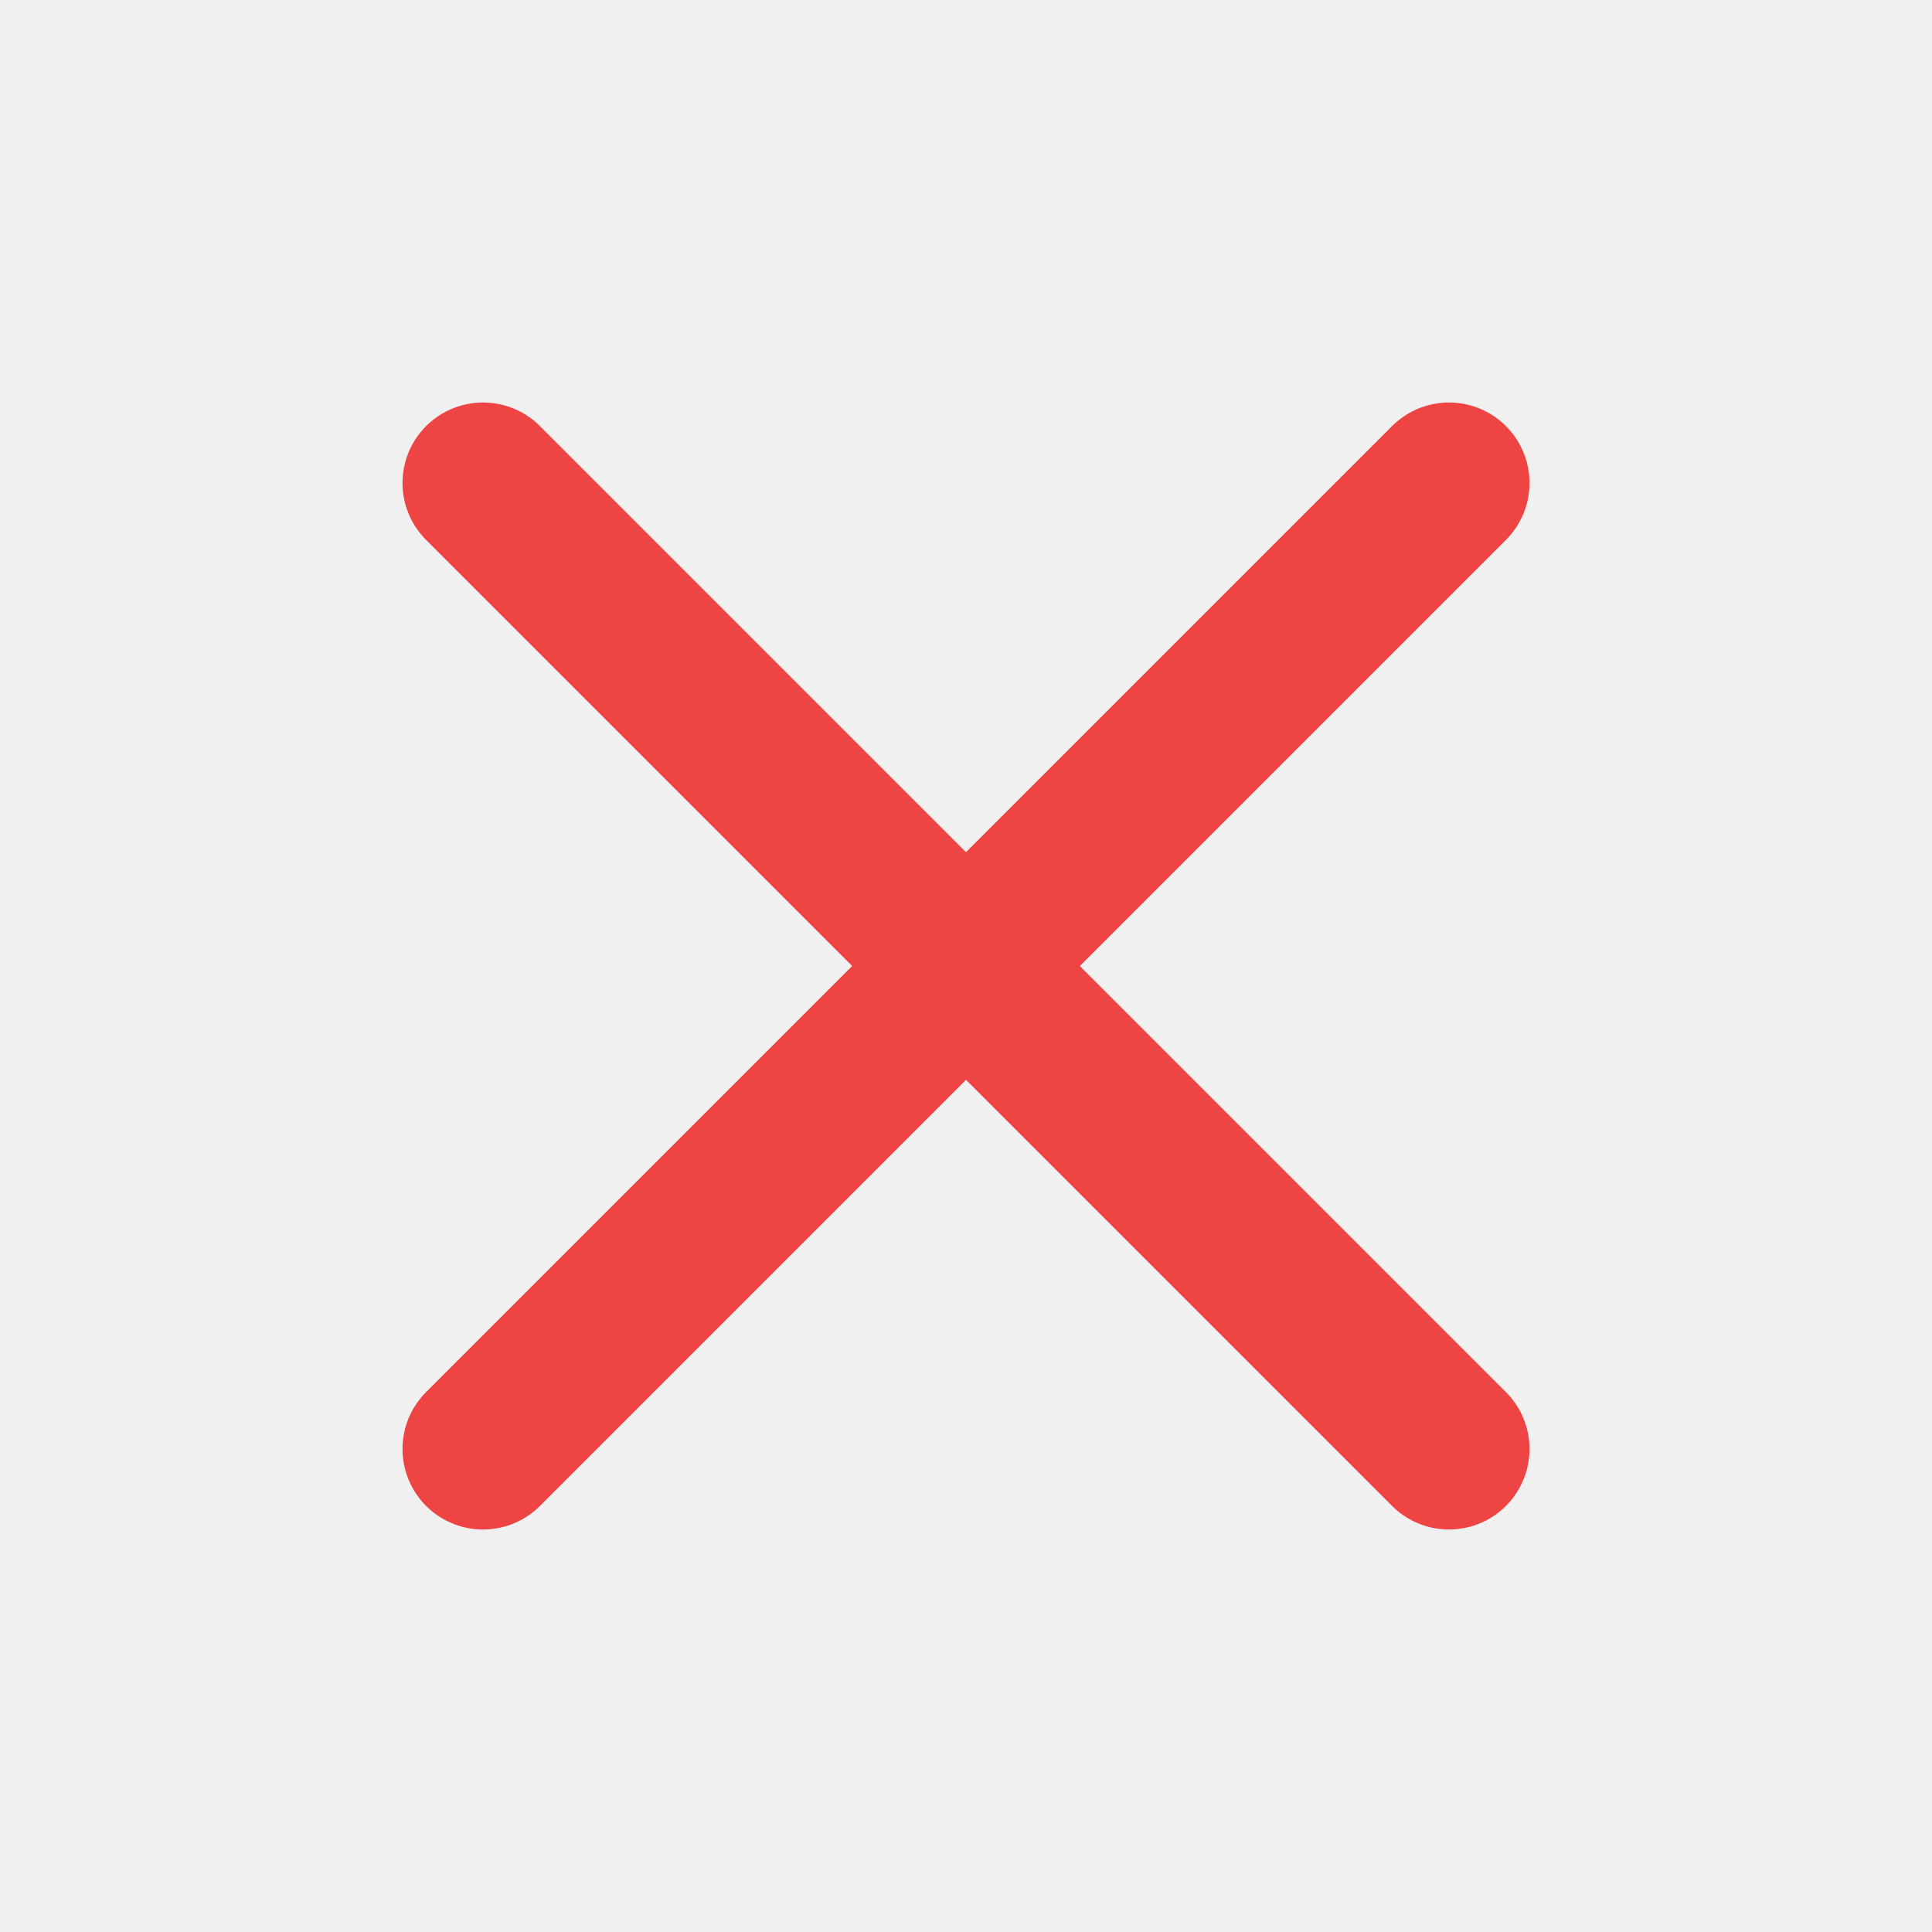
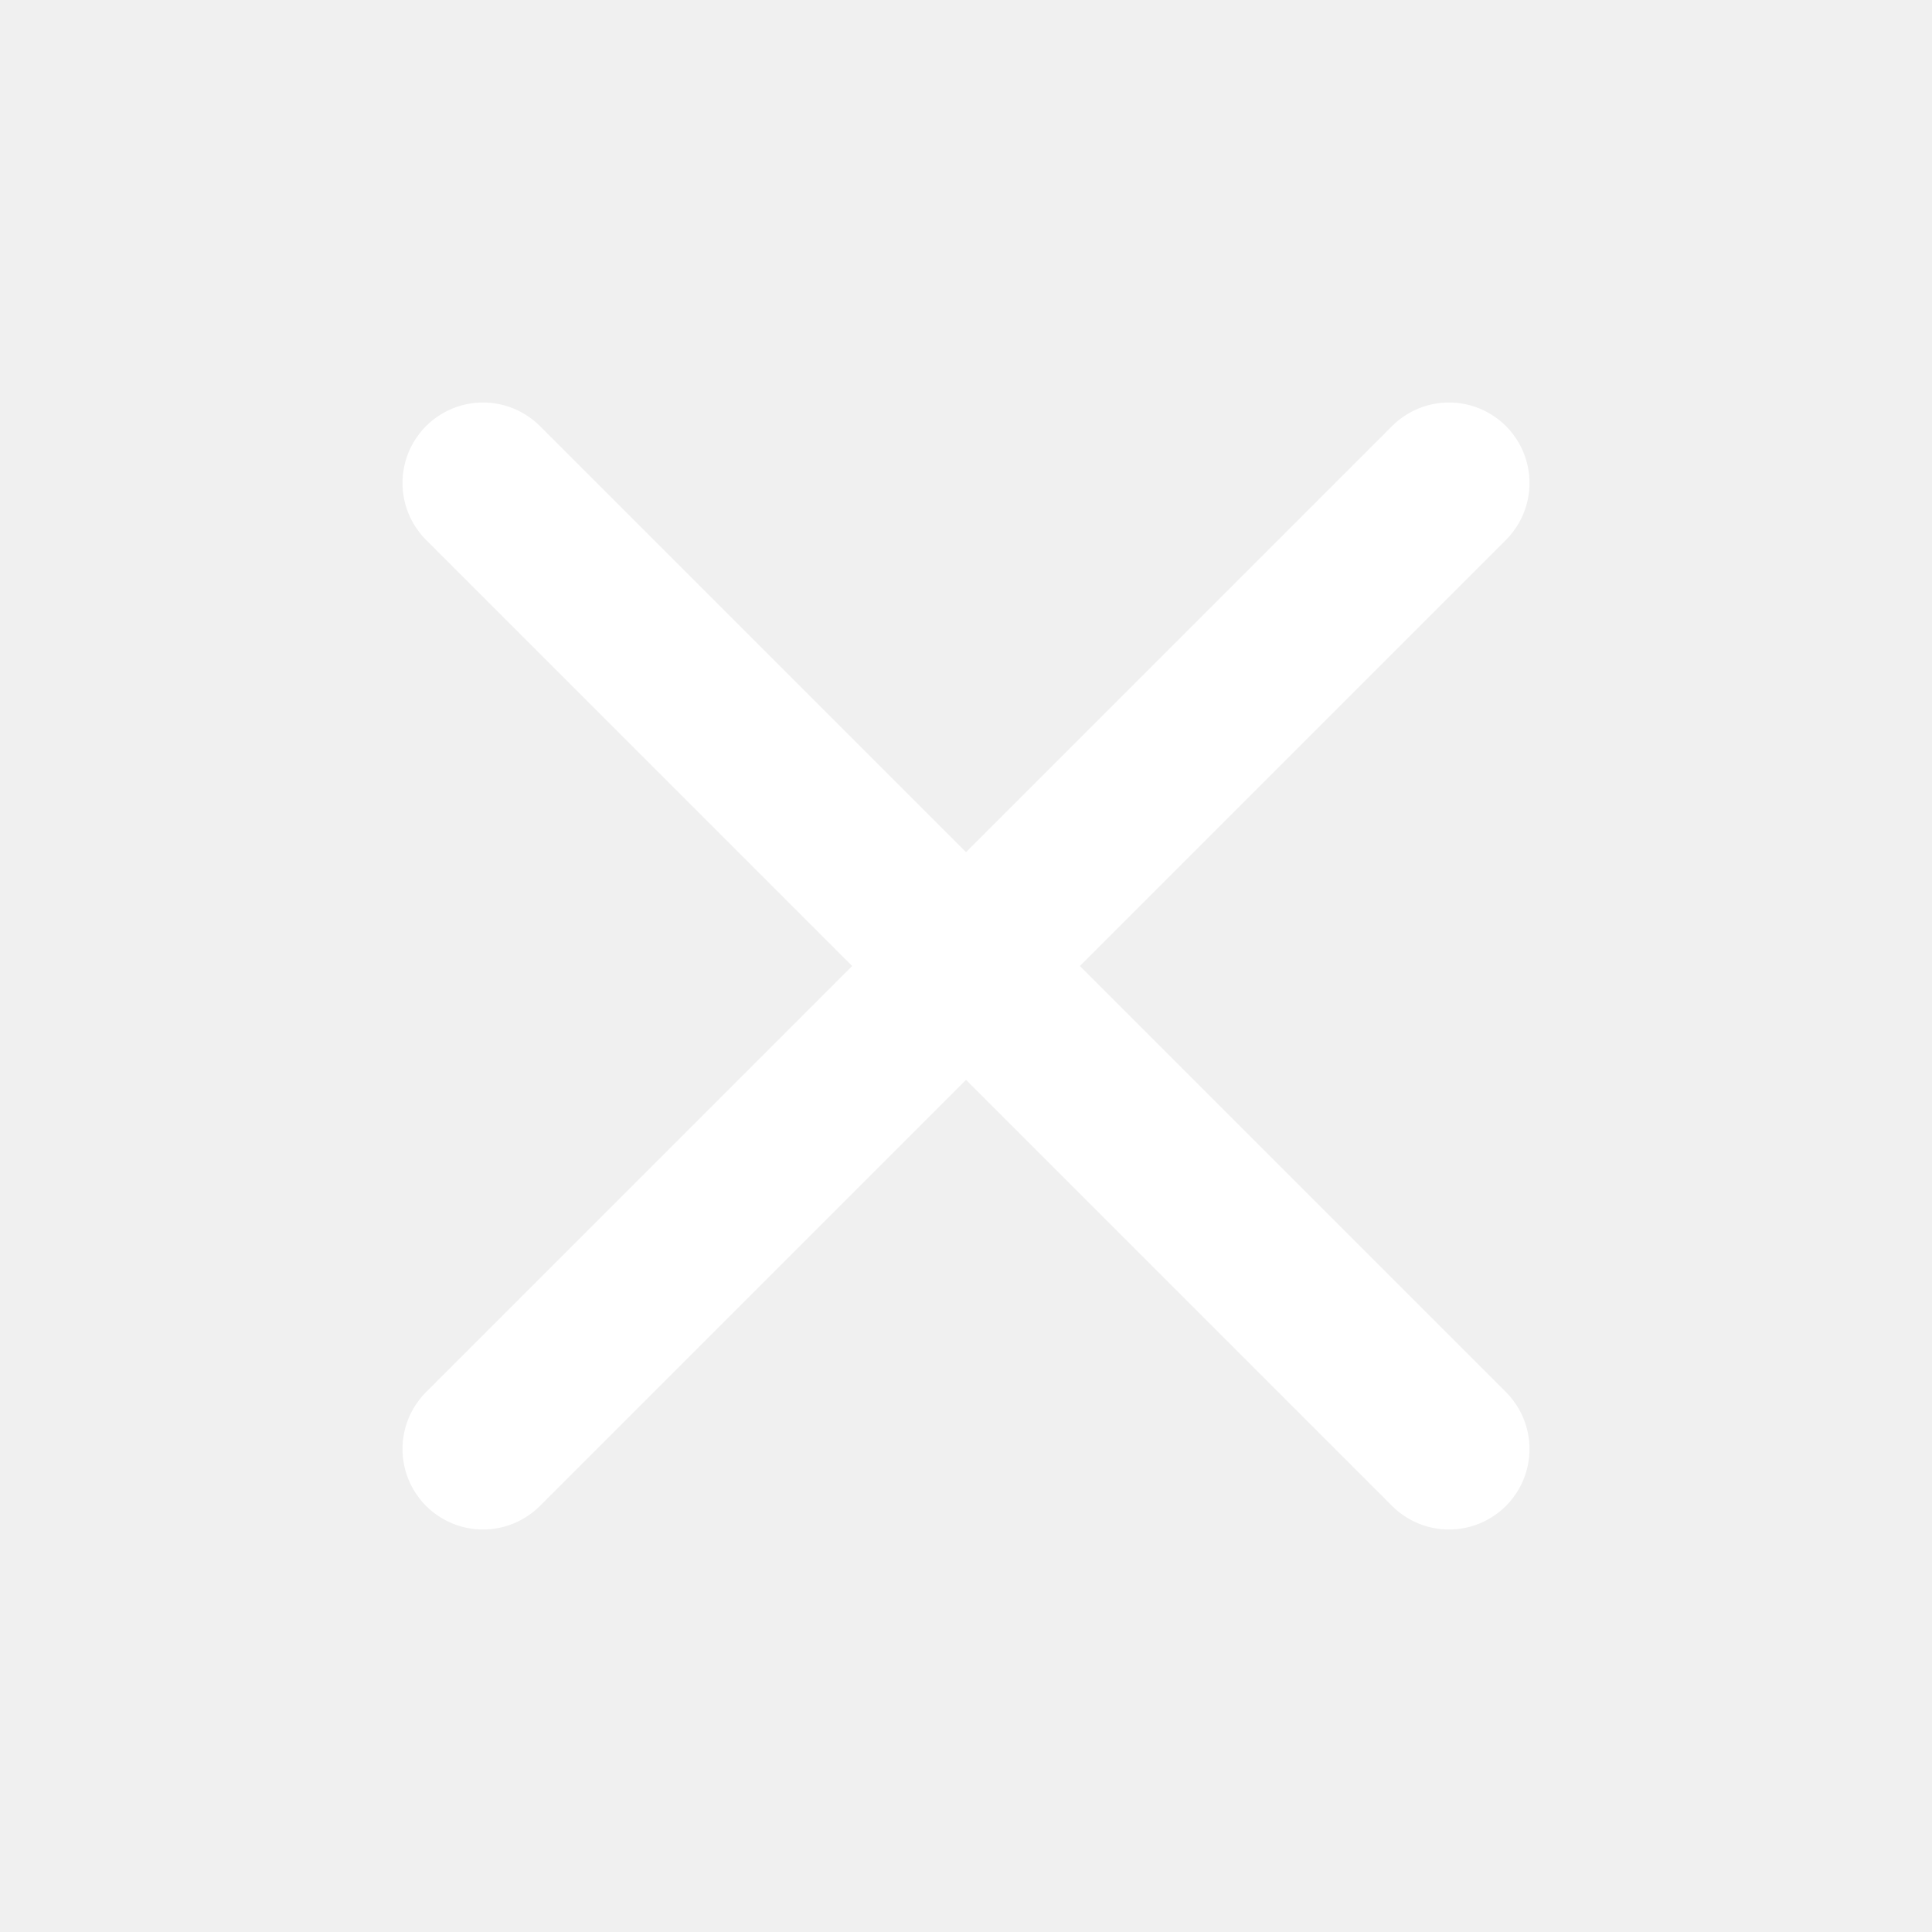
- <svg xmlns="http://www.w3.org/2000/svg" width="24" height="24" viewBox="0 0 24 24" fill="none" stroke="#ef4444" stroke-width="2" stroke-linecap="round" stroke-linejoin="round" class="lucide lucide-x">
+ <svg xmlns="http://www.w3.org/2000/svg" width="24" height="24" viewBox="0 0 24 24" fill="none" stroke="#fff" stroke-width="2" stroke-linecap="round" stroke-linejoin="round" class="lucide lucide-x">
  <path d="M18 6 6 18" />
  <path d="m6 6 12 12" />
</svg>
